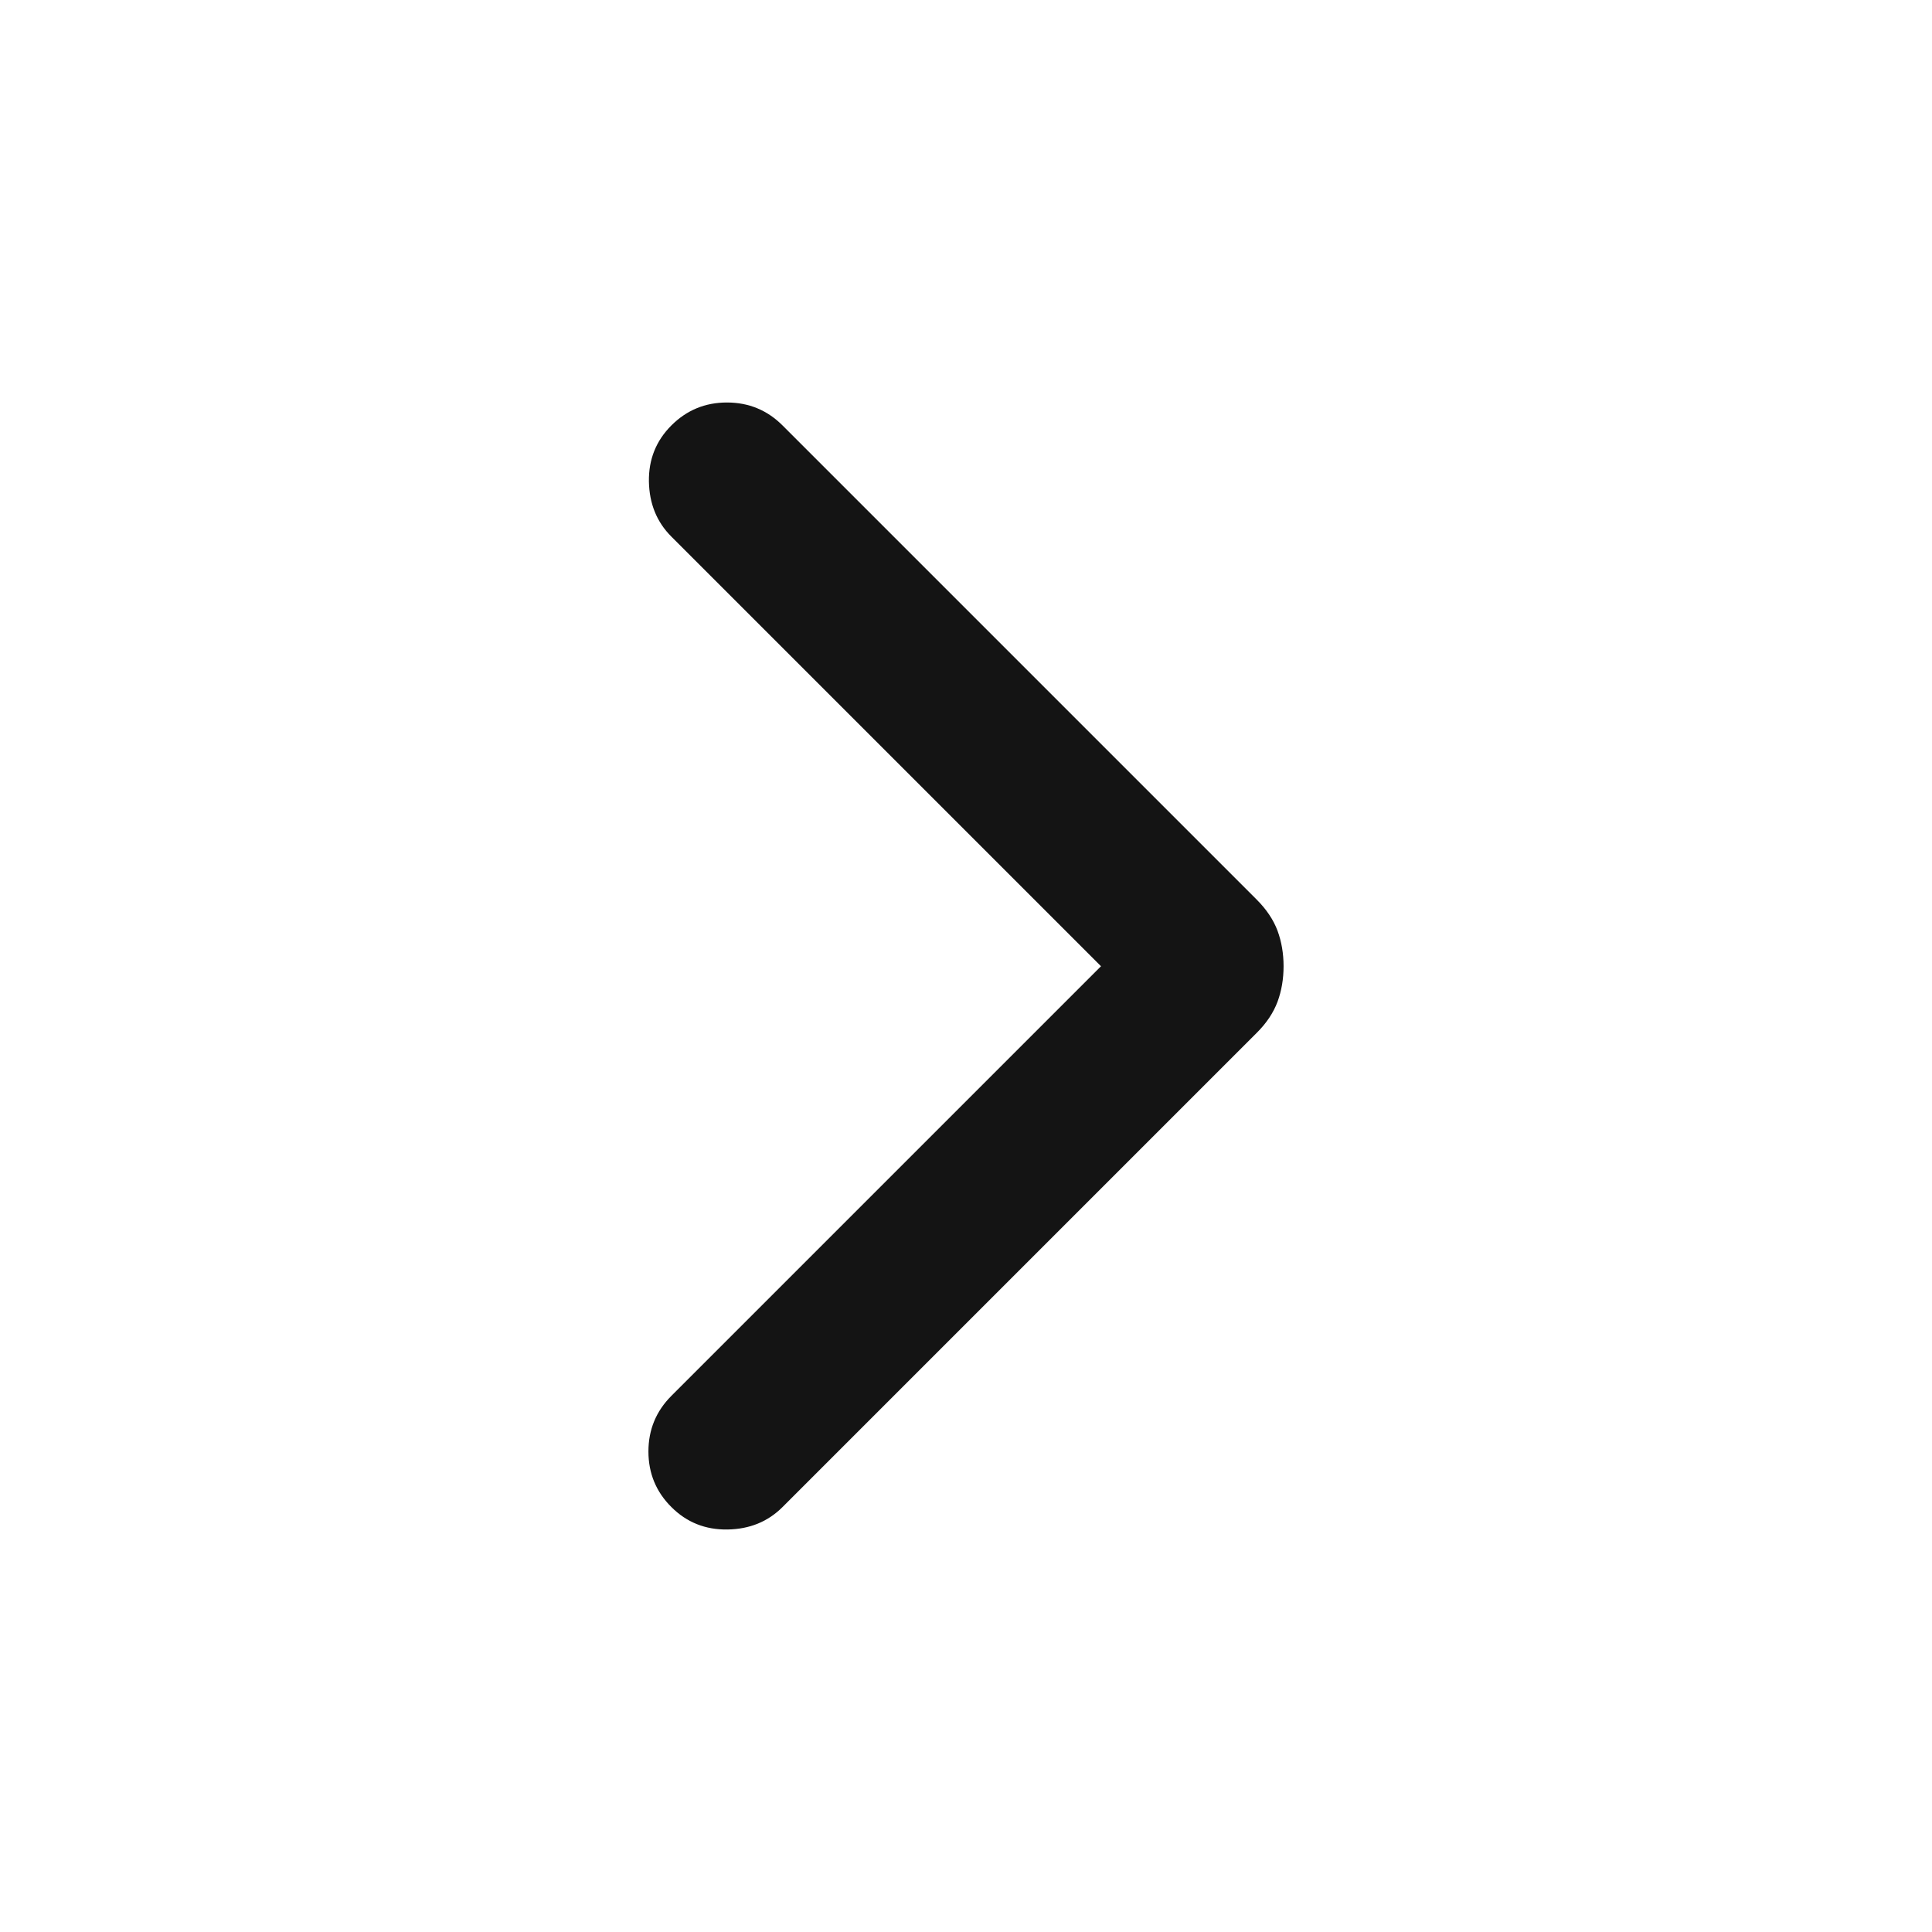
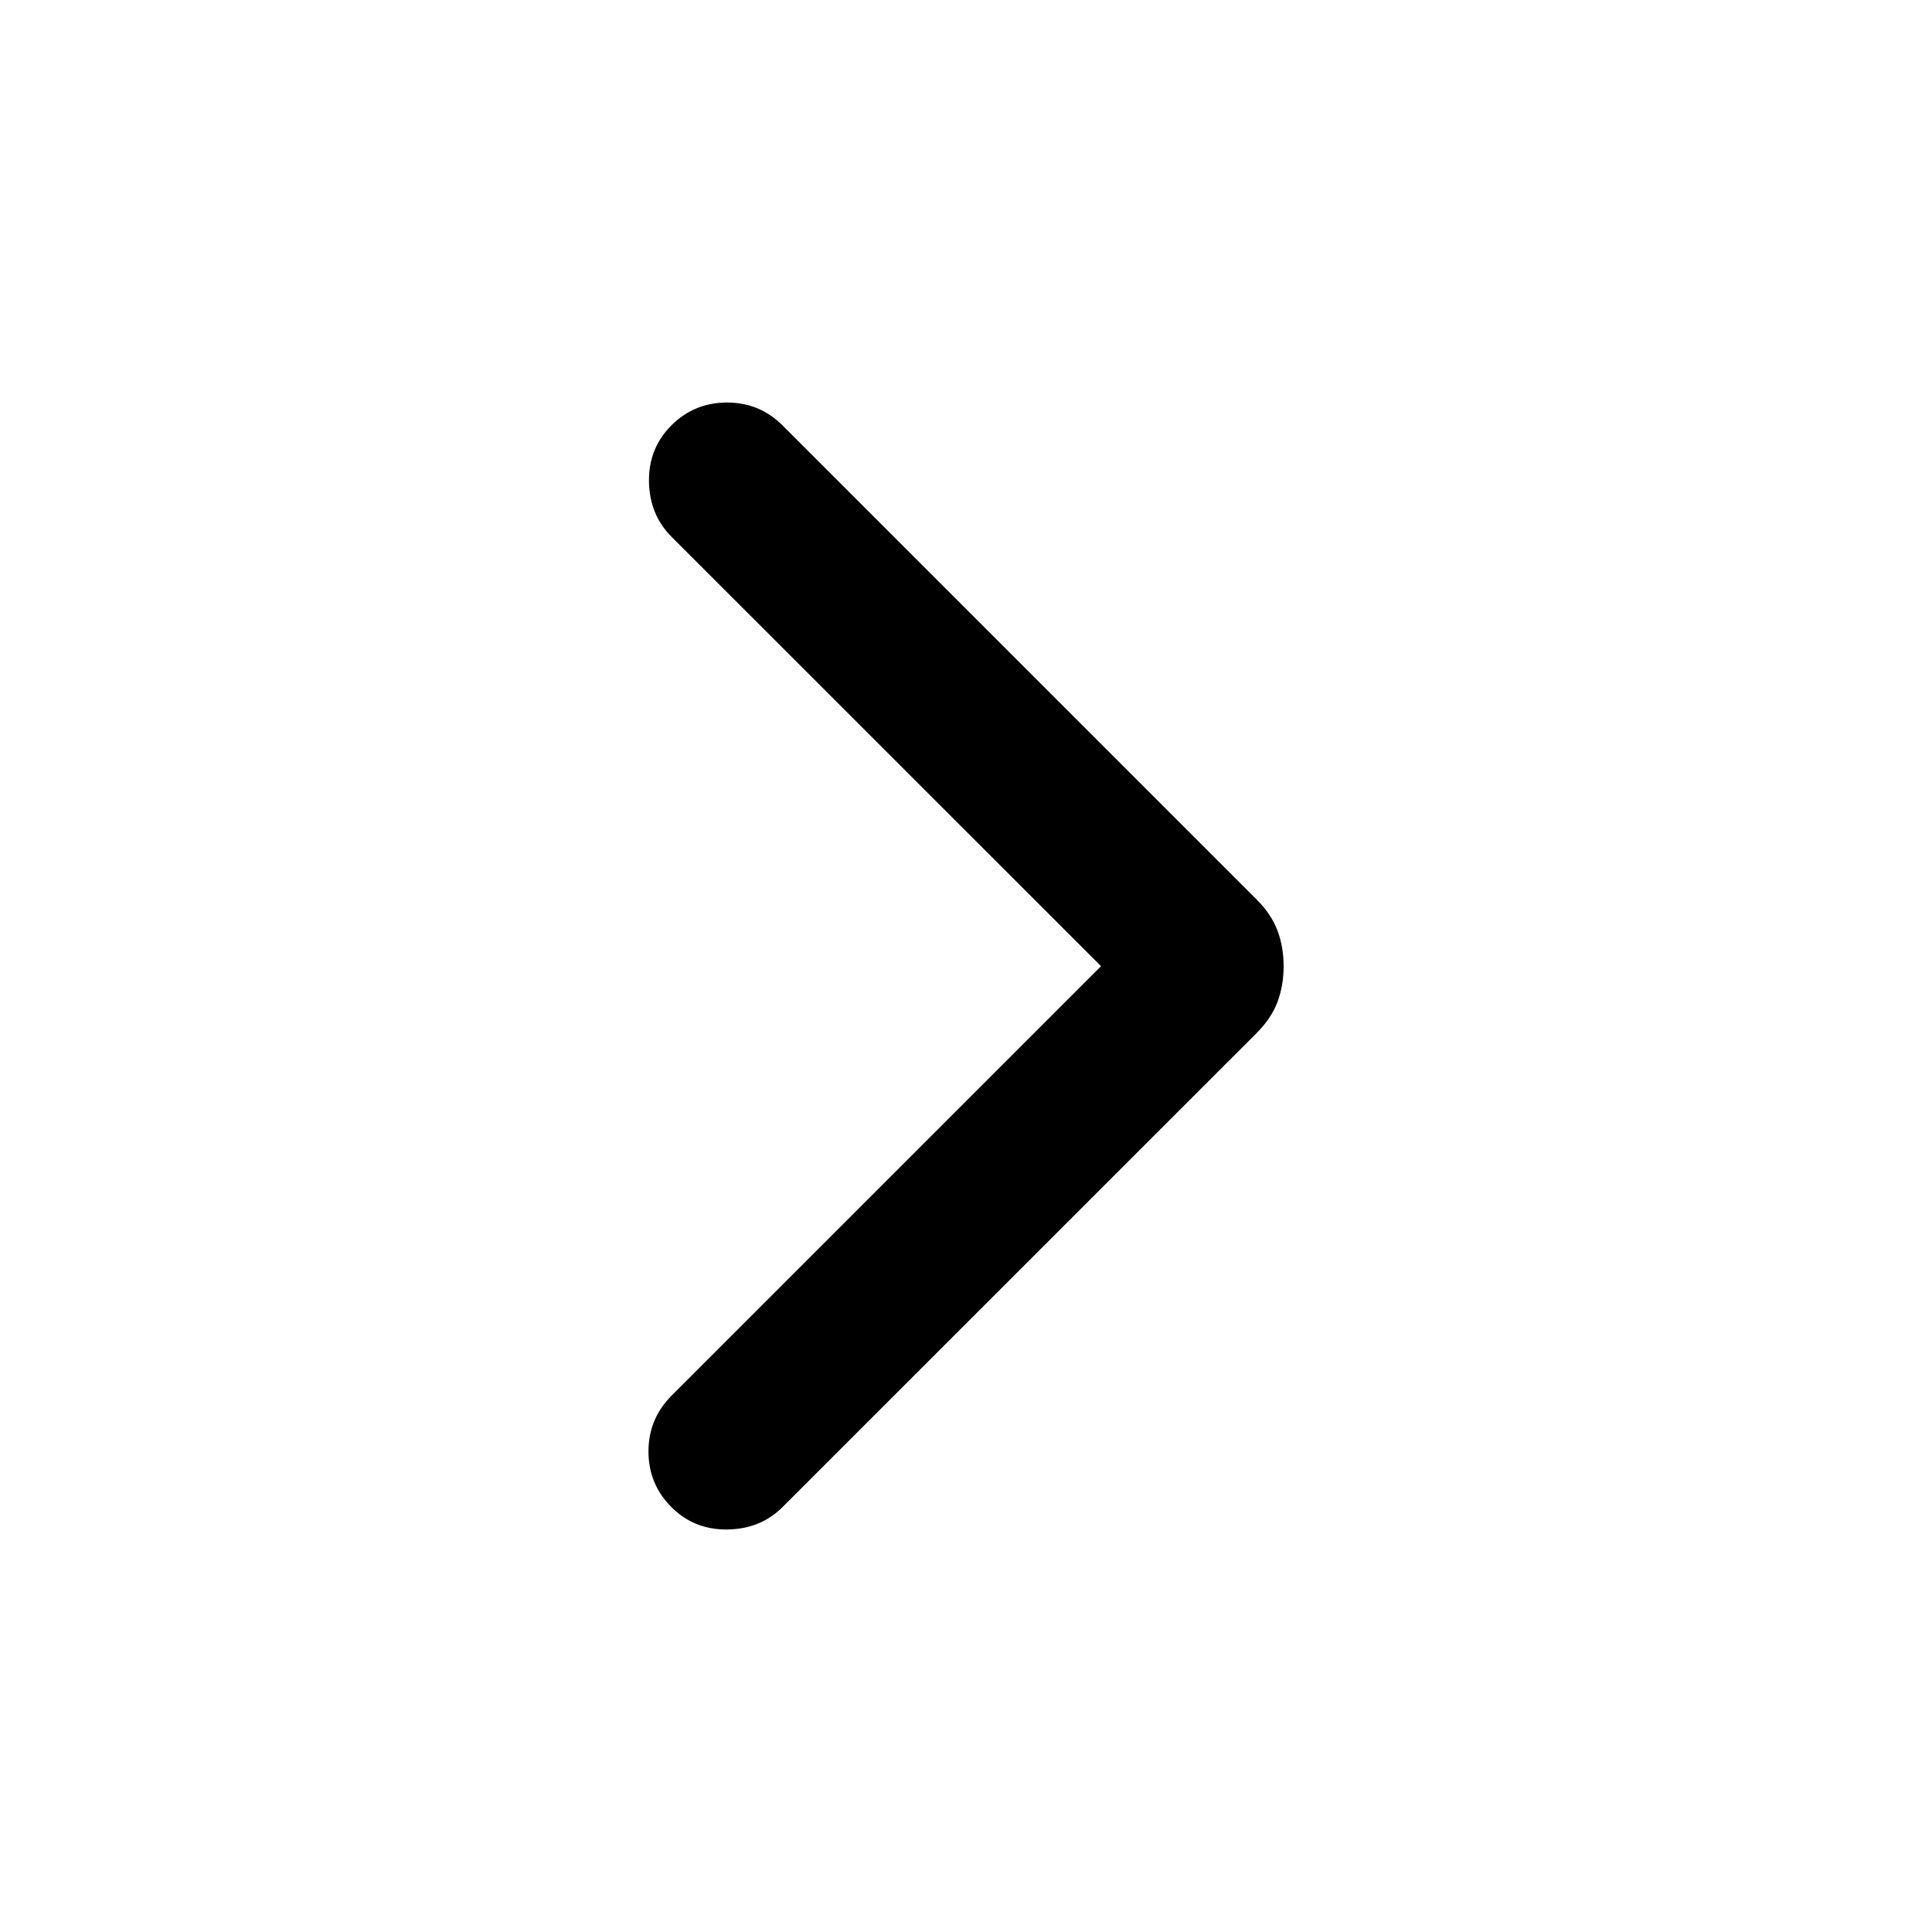
- <svg xmlns="http://www.w3.org/2000/svg" width="24" height="24" viewBox="0 0 24 24" fill="none">
-   <path d="M13.677 12.003L8.34 6.666C8.158 6.484 8.066 6.256 8.061 5.981C8.057 5.707 8.15 5.475 8.34 5.285C8.53 5.095 8.76 5 9.03 5C9.301 5 9.531 5.095 9.721 5.285L15.61 11.174C15.733 11.297 15.819 11.426 15.87 11.562C15.92 11.698 15.945 11.845 15.945 12.003C15.945 12.161 15.92 12.308 15.87 12.444C15.819 12.58 15.733 12.71 15.61 12.832L9.721 18.721C9.539 18.903 9.311 18.996 9.036 19C8.762 19.004 8.53 18.911 8.34 18.721C8.15 18.532 8.055 18.301 8.055 18.031C8.055 17.761 8.15 17.53 8.34 17.34L13.677 12.003Z" fill="#141414" />
+ <svg xmlns="http://www.w3.org/2000/svg" width="24" height="24" viewBox="0 0 20 20" fill="none">
+   <path d="M11.398 10.002L6.95 5.555C6.799 5.404 6.722 5.213 6.718 4.985C6.715 4.756 6.792 4.562 6.95 4.404C7.108 4.246 7.3 4.167 7.526 4.167C7.751 4.167 7.943 4.246 8.101 4.404L13.009 9.312C13.111 9.414 13.183 9.522 13.225 9.635C13.267 9.748 13.288 9.871 13.288 10.002C13.288 10.134 13.267 10.257 13.225 10.37C13.183 10.483 13.111 10.591 13.009 10.694L8.101 15.601C7.95 15.752 7.76 15.83 7.531 15.833C7.302 15.837 7.108 15.759 6.95 15.601C6.792 15.443 6.713 15.251 6.713 15.026C6.713 14.8 6.792 14.609 6.95 14.45L11.398 10.002Z" fill="currentColor" />
</svg>
